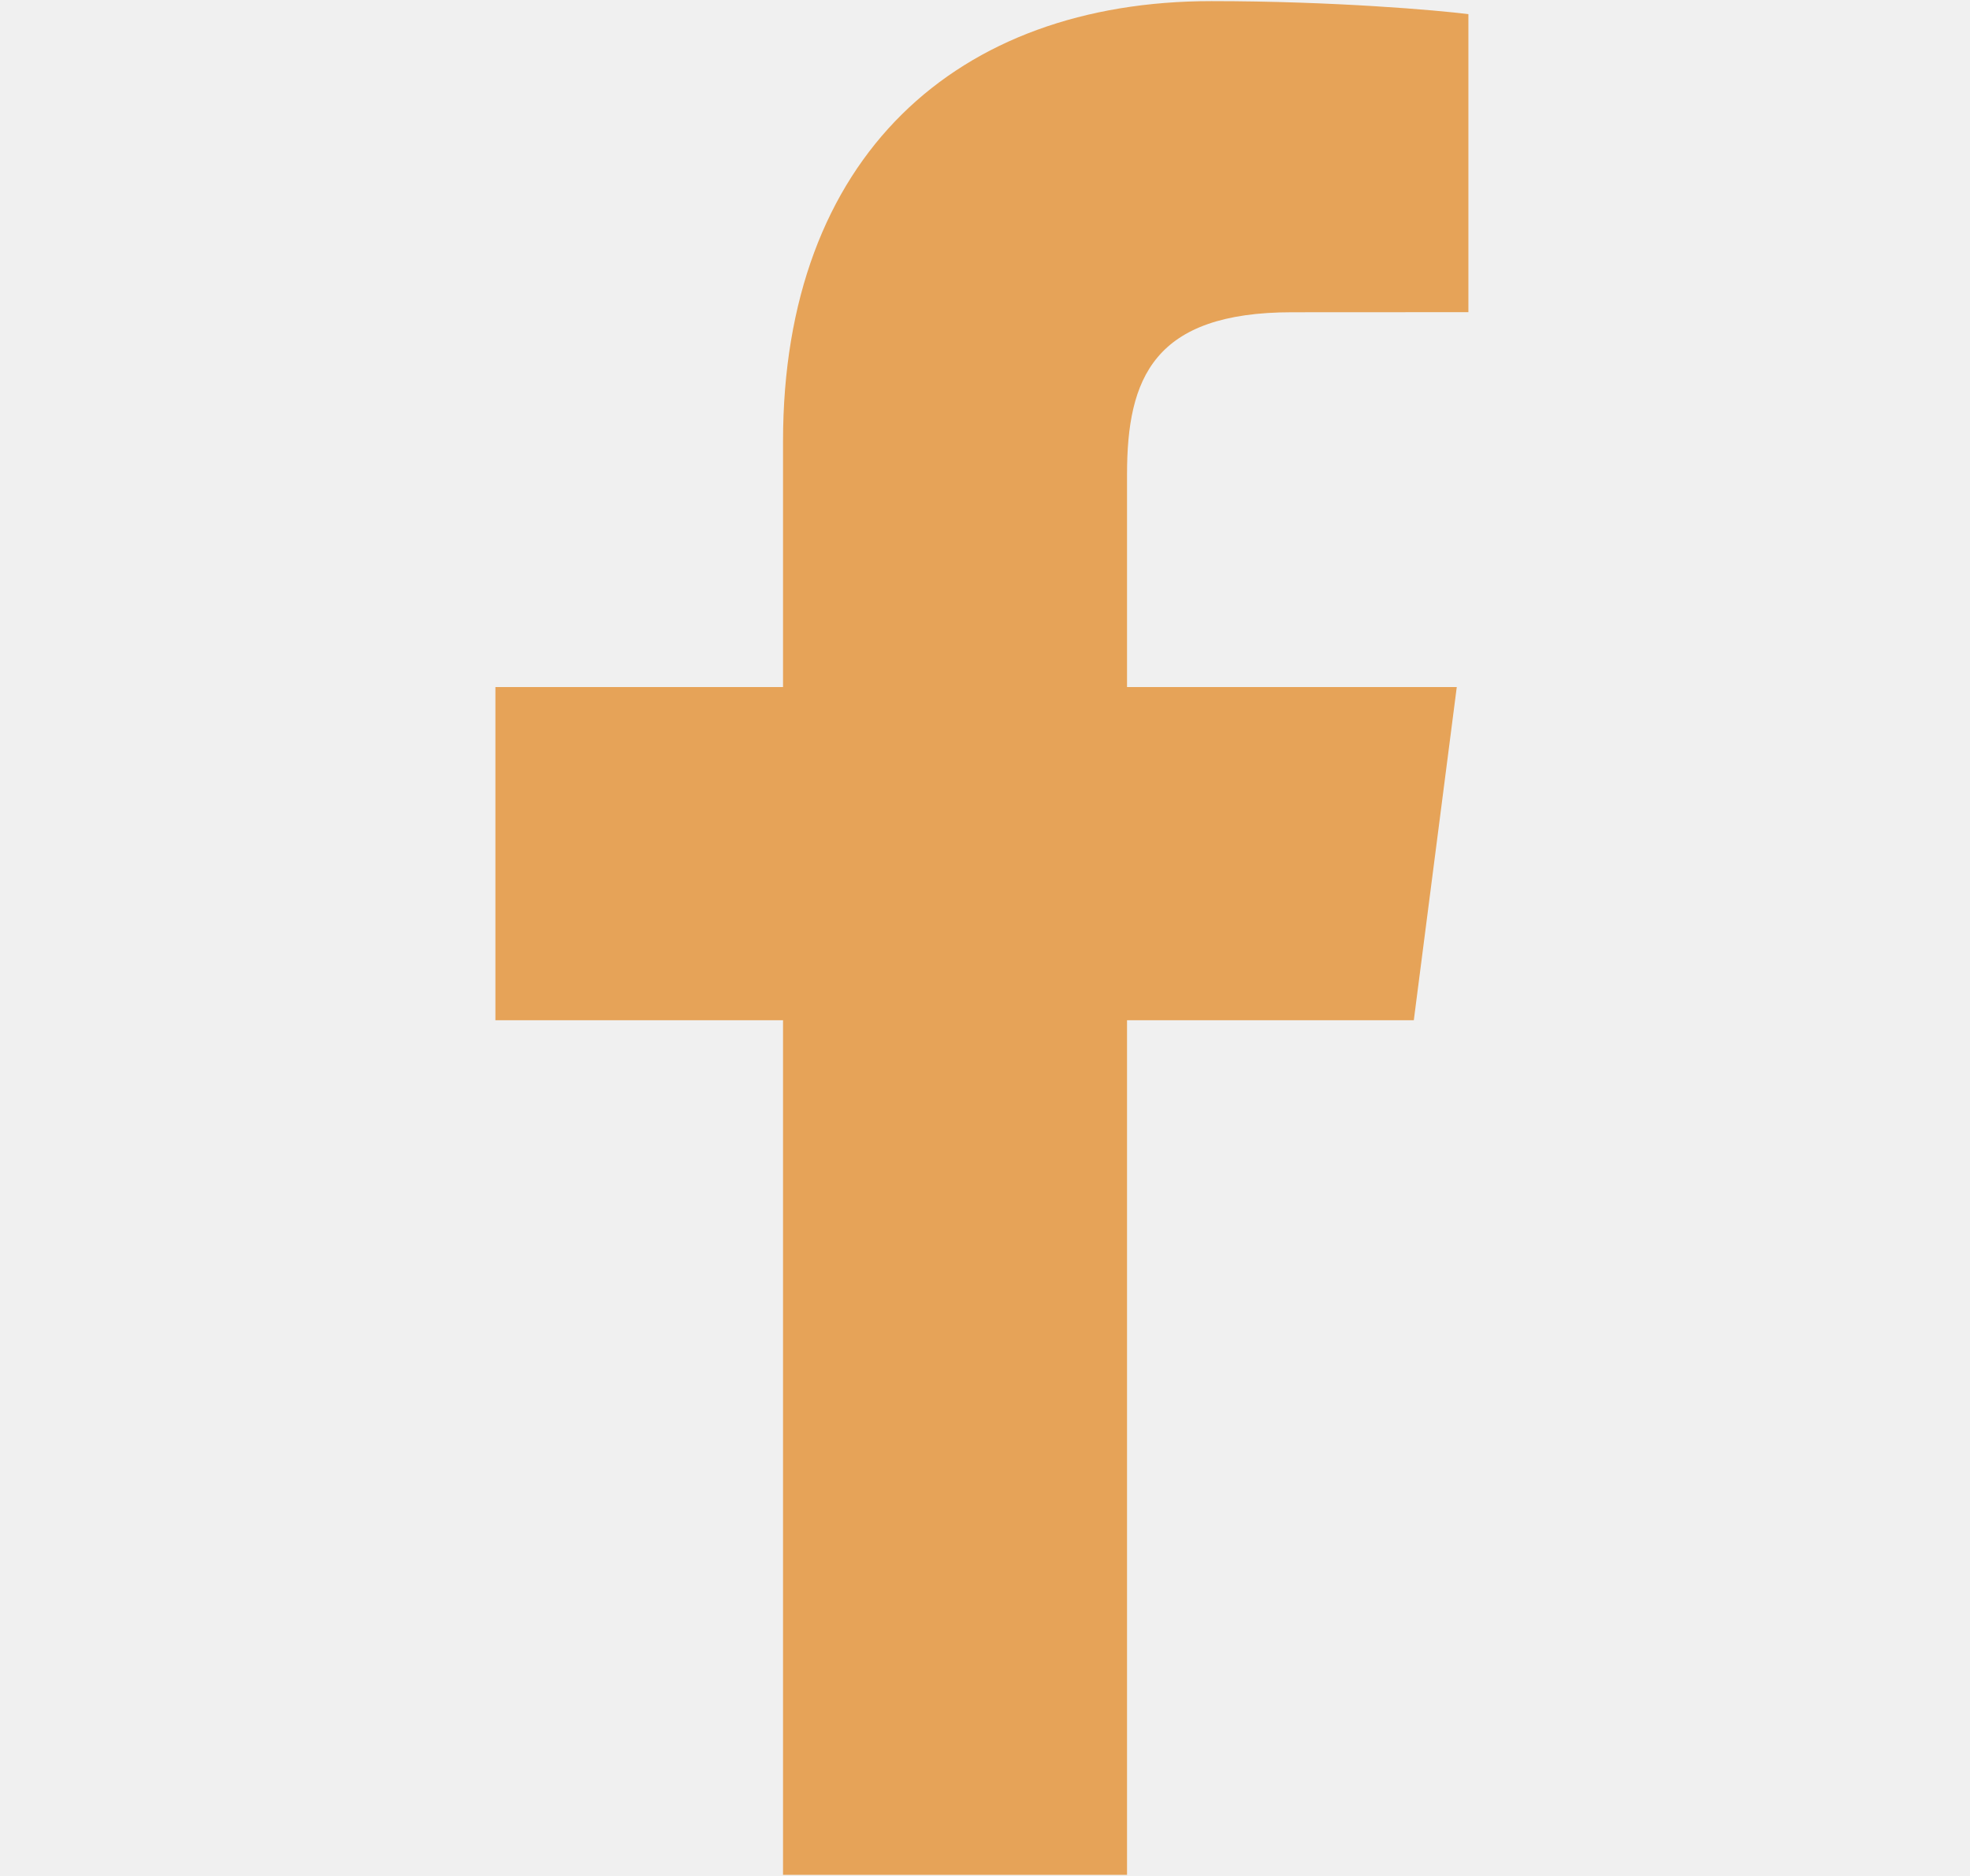
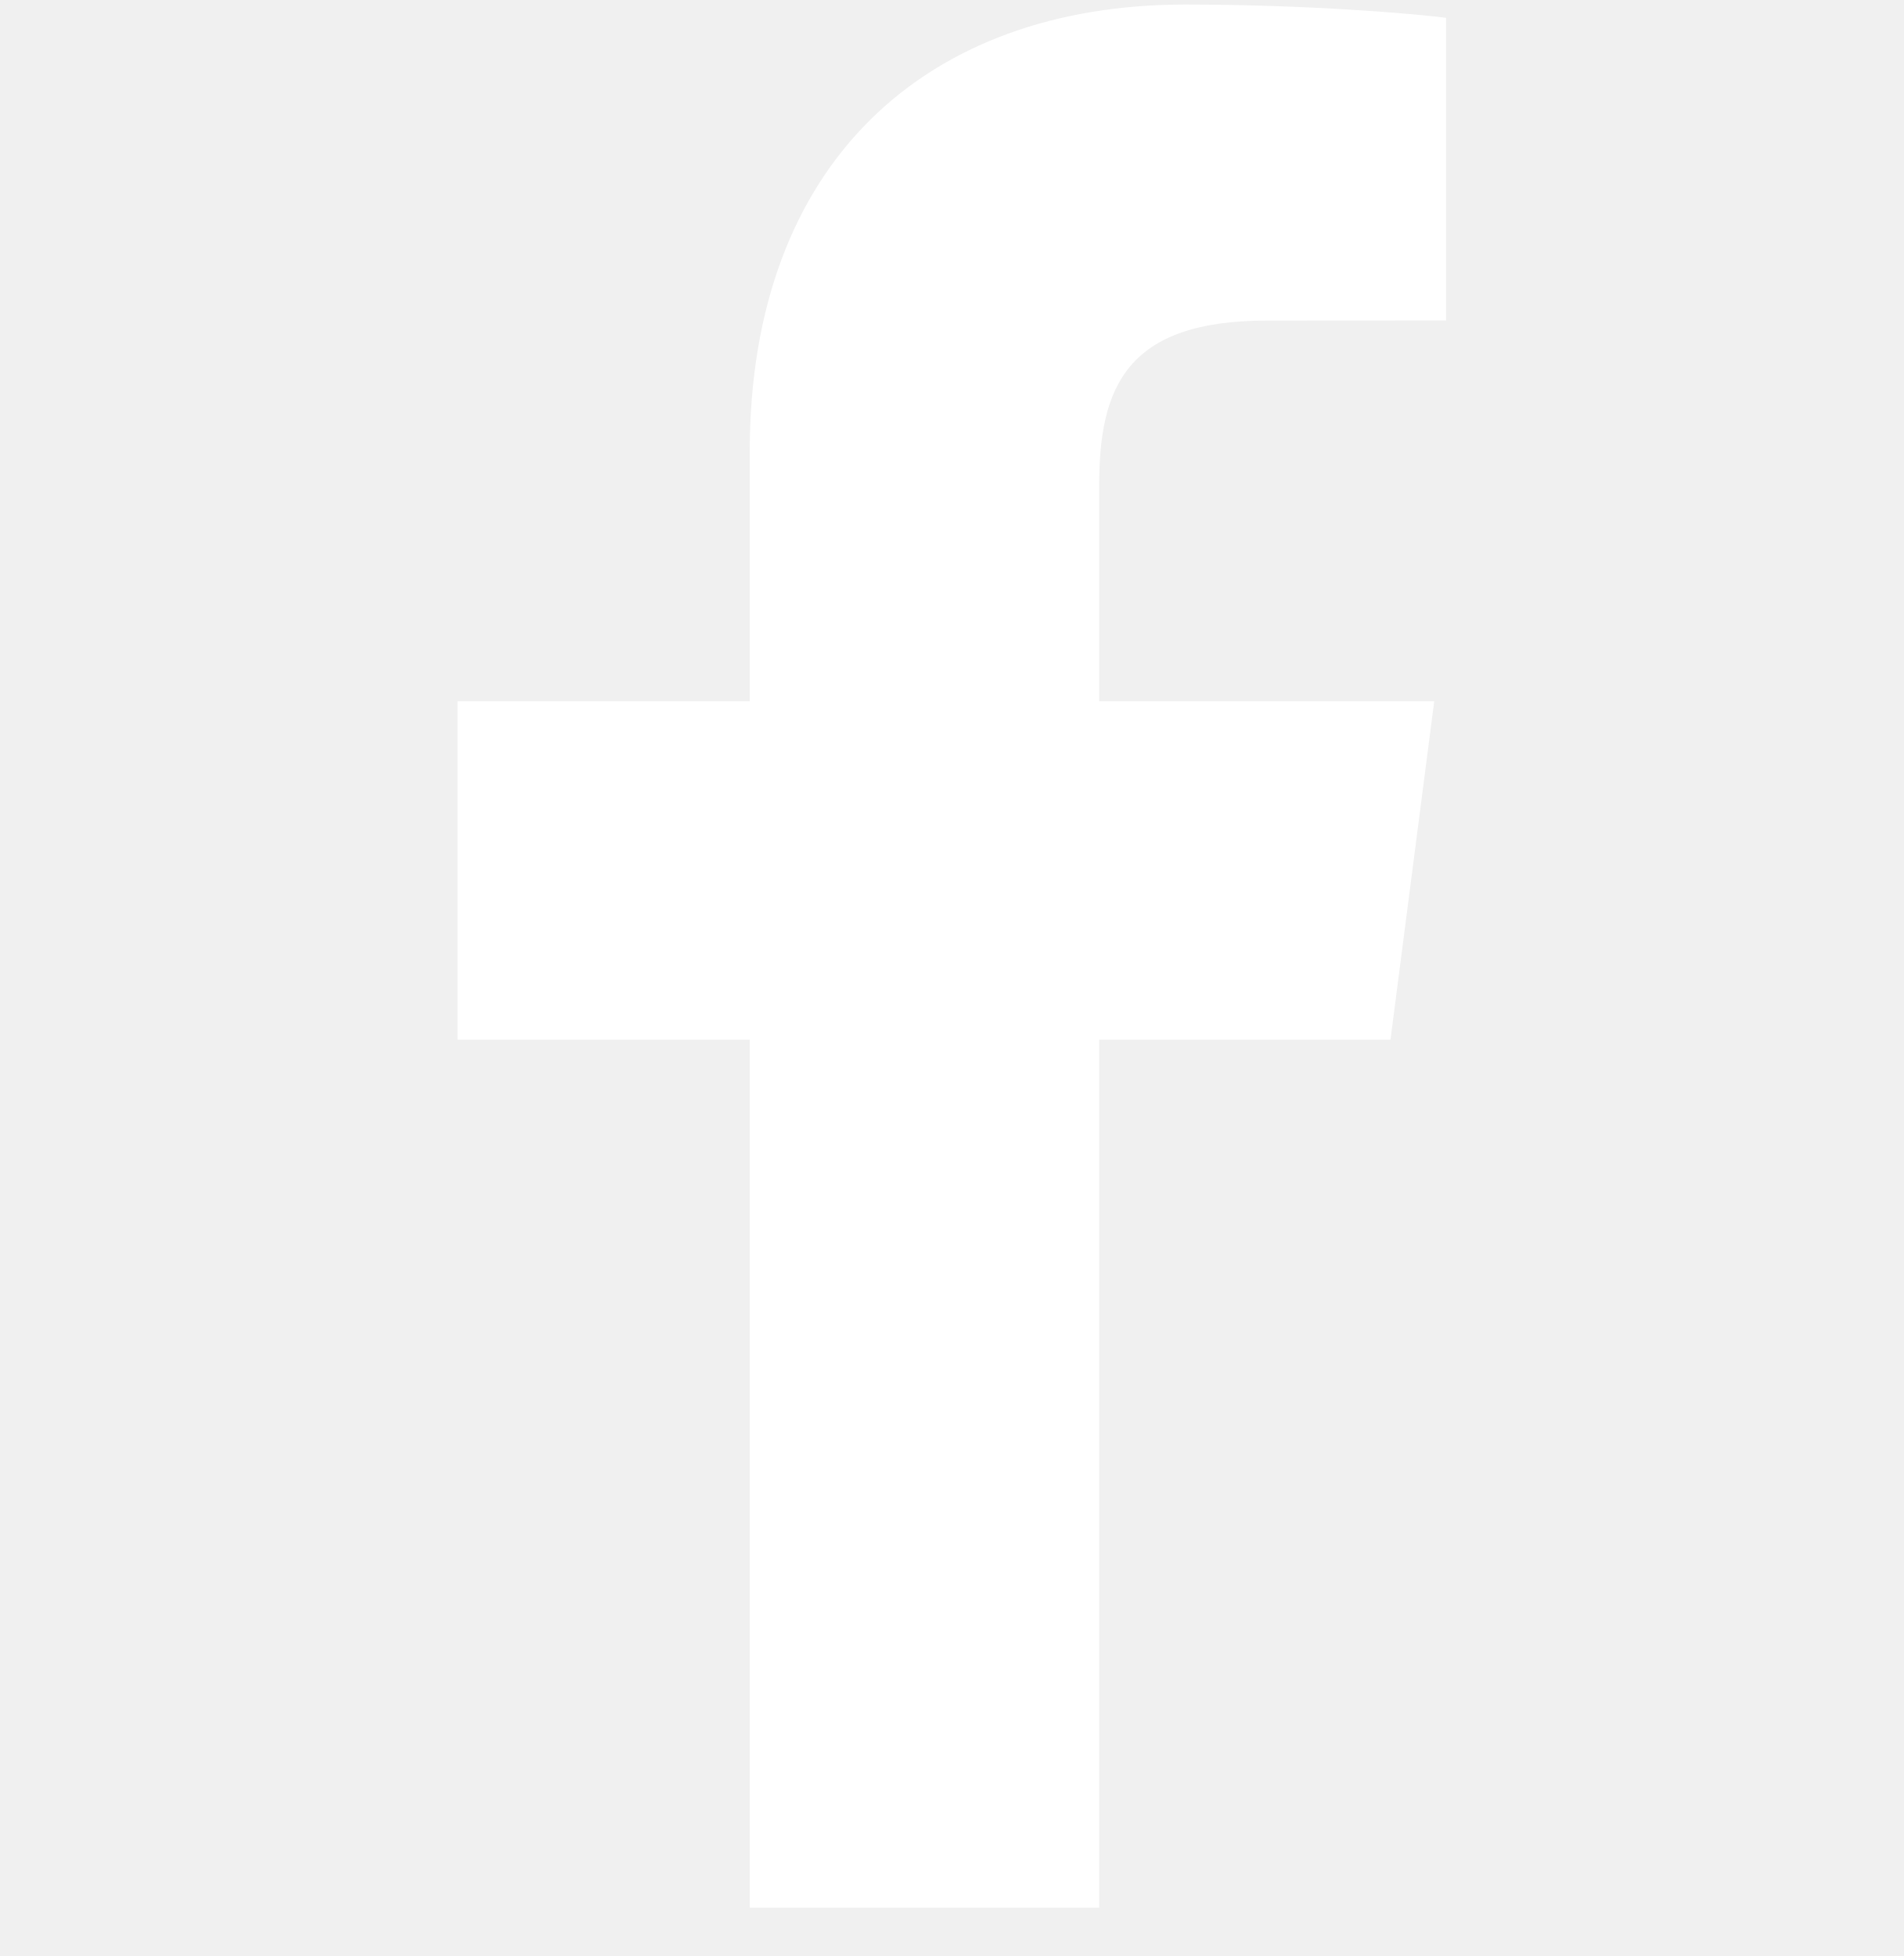
- <svg xmlns="http://www.w3.org/2000/svg" width="21" height="20" viewBox="0 0 21 20" fill="none">
-   <g clip-path="url(#clip0_955_3857)">
-     <path d="M12.014 19.988V10.877H15.071L15.529 7.325H12.014V5.058C12.014 4.03 12.298 3.329 13.774 3.329L15.653 3.328V0.151C15.328 0.109 14.213 0.012 12.914 0.012C10.203 0.012 8.347 1.667 8.347 4.706V7.325H5.281V10.877H8.347V19.988H12.014Z" fill="#E6A358" />
+ <svg xmlns="http://www.w3.org/2000/svg" width="36" height="37" viewBox="0 0 36 37" fill="none">
+   <g clip-path="url(#clip0_1783_144)">
+     <path d="M20.788 36.086V19.666H26.297L27.124 13.265H20.788V9.179C20.788 7.326 21.3 6.064 23.96 6.064L27.347 6.062V0.337C26.761 0.261 24.751 0.086 22.411 0.086C17.525 0.086 14.179 3.069 14.179 8.545V13.265H8.653V19.666H14.179V36.086H20.788Z" fill="white" />
  </g>
  <defs>
-     <clipPath id="clip0_955_3857">
-       <rect width="19.975" height="19.975" fill="white" transform="translate(0.47876 0.0123291)" />
+     <clipPath id="clip0_1783_144">
+       <rect width="36" height="36" fill="white" transform="translate(0 0.0864258)" />
    </clipPath>
  </defs>
</svg>
